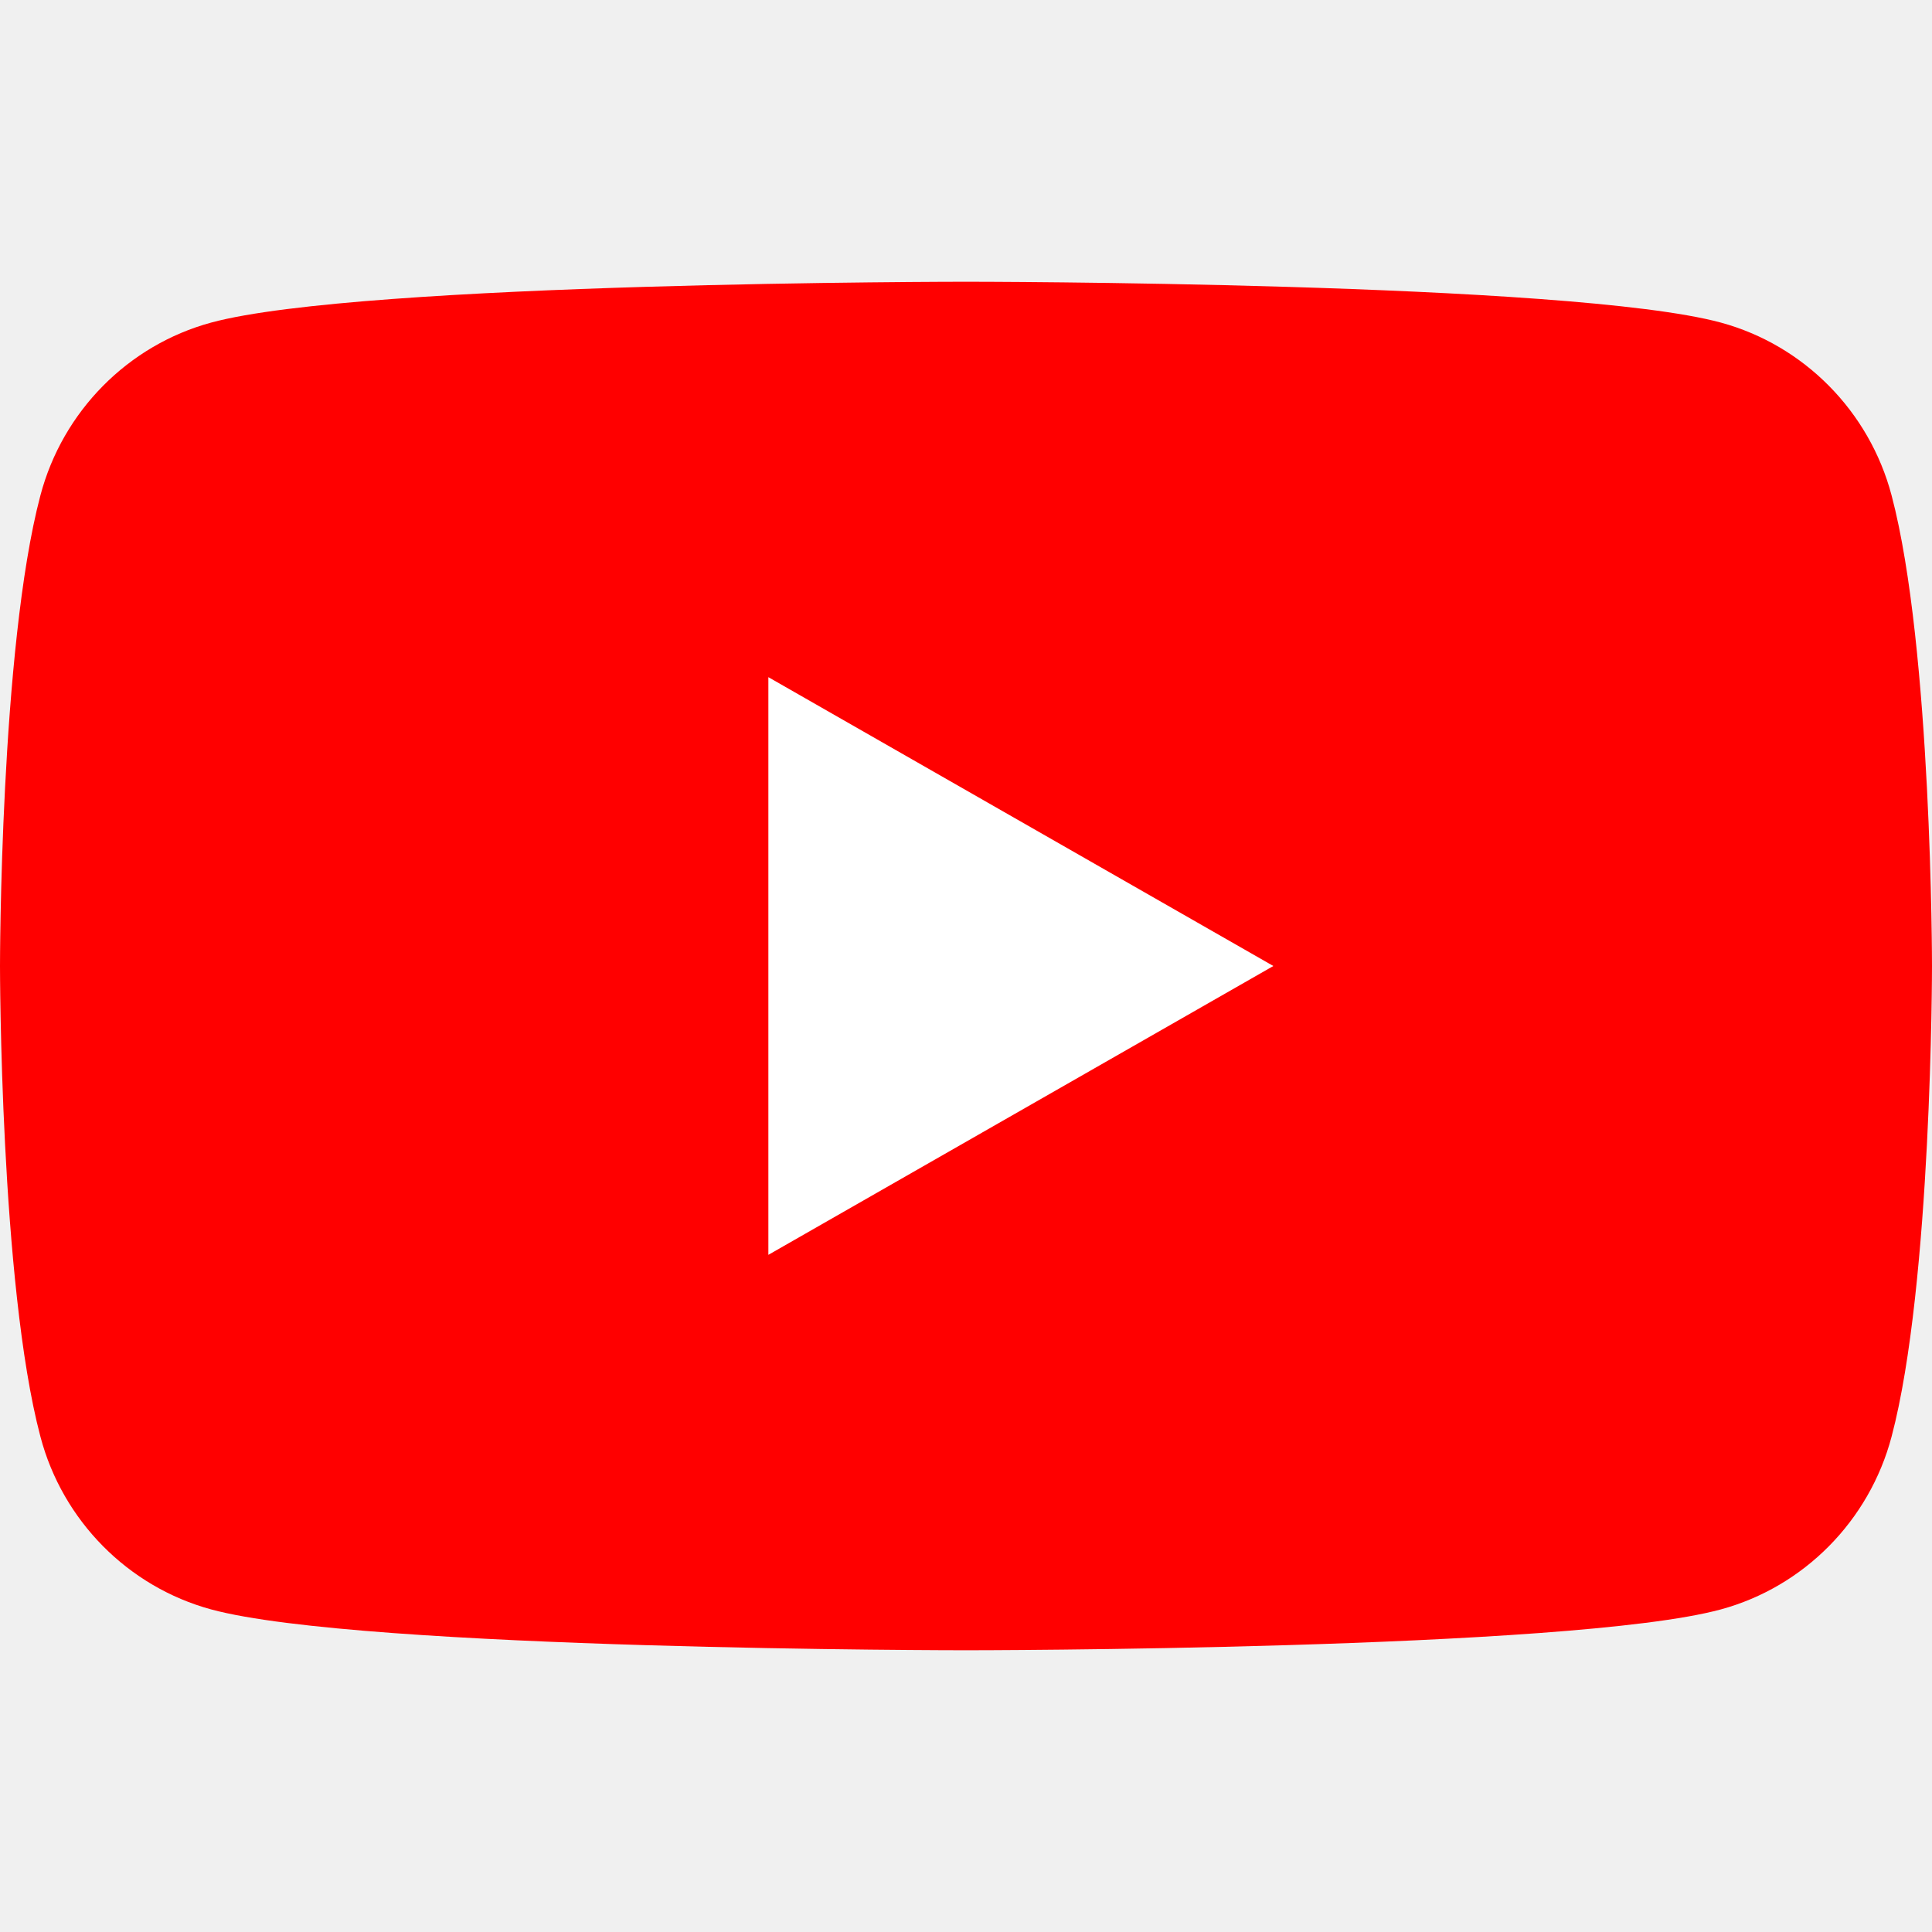
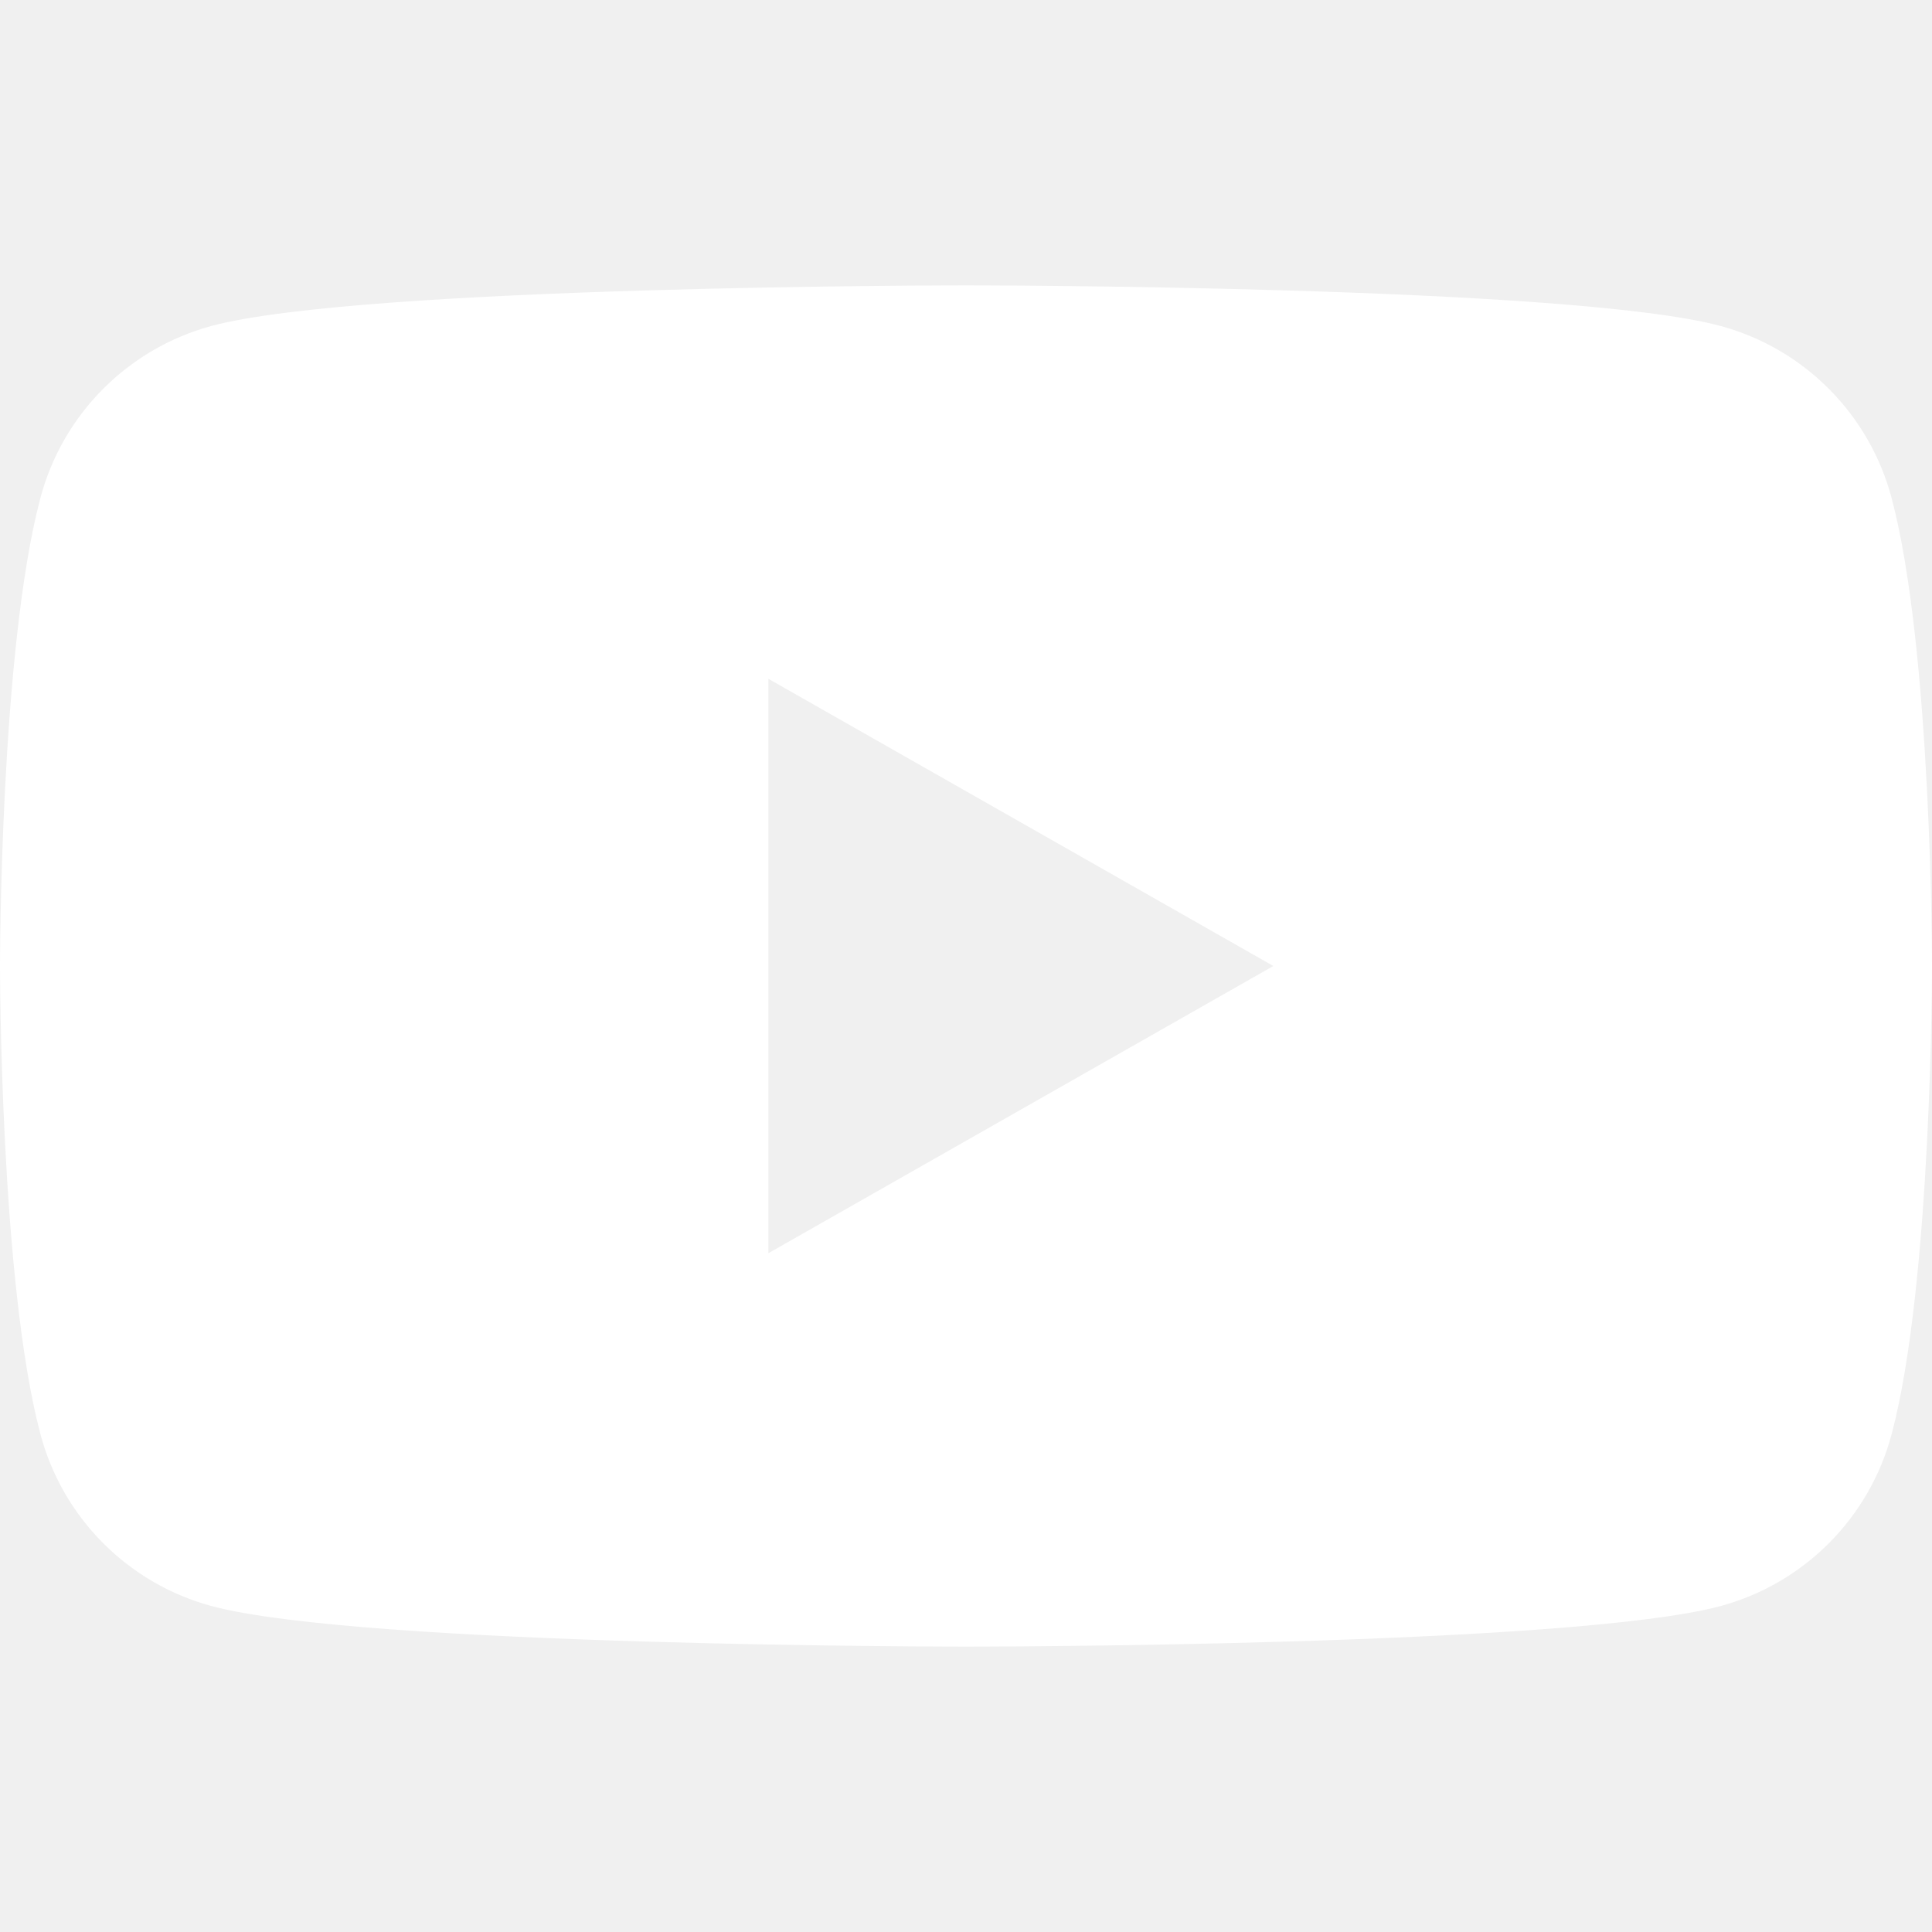
- <svg xmlns="http://www.w3.org/2000/svg" fill="none" height="24" viewBox="0 0 24 24" width="24">
-   <path d="m23.498 6.154c-.276-1.045-1.09-1.867-2.122-2.147-1.871-.507-9.376-.507-9.376-.507s-7.505 0-9.376.507c-1.032.28-1.846 1.102-2.122 2.147-.502 1.895-.502 5.846-.502 5.846s0 3.951.502 5.846c.275 1.045 1.09 1.867 2.122 2.147 1.871.507 9.376.507 9.376.507s7.505 0 9.376-.507c1.032-.28 1.846-1.102 2.122-2.147.502-1.895.502-5.846.502-5.846s0-3.951-.502-5.846z" fill="#f00" />
-   <path d="m9.545 15.588 6.273-3.588-6.273-3.588z" fill="#fff" />
+ <svg xmlns="http://www.w3.org/2000/svg" width="24" height="24" viewBox="0 0 24 24" fill="#fff">
+   <path d="M23.498 6.186a3.016 3.016 0 0 0-2.122-2.136C19.505 3.545 12 3.545 12 3.545s-7.505 0-9.377.505A3.017 3.017 0 0 0 .502 6.186C0 8.07 0 12 0 12s0 3.93.502 5.814a3.016 3.016 0 0 0 2.122 2.136c1.871.505 9.376.505 9.376.505s7.505 0 9.377-.505a3.015 3.015 0 0 0 2.122-2.136C24 15.93 24 12 24 12s0-3.93-.502-5.814zM9.545 15.568V8.432L15.818 12l-6.273 3.568z" />
</svg>
